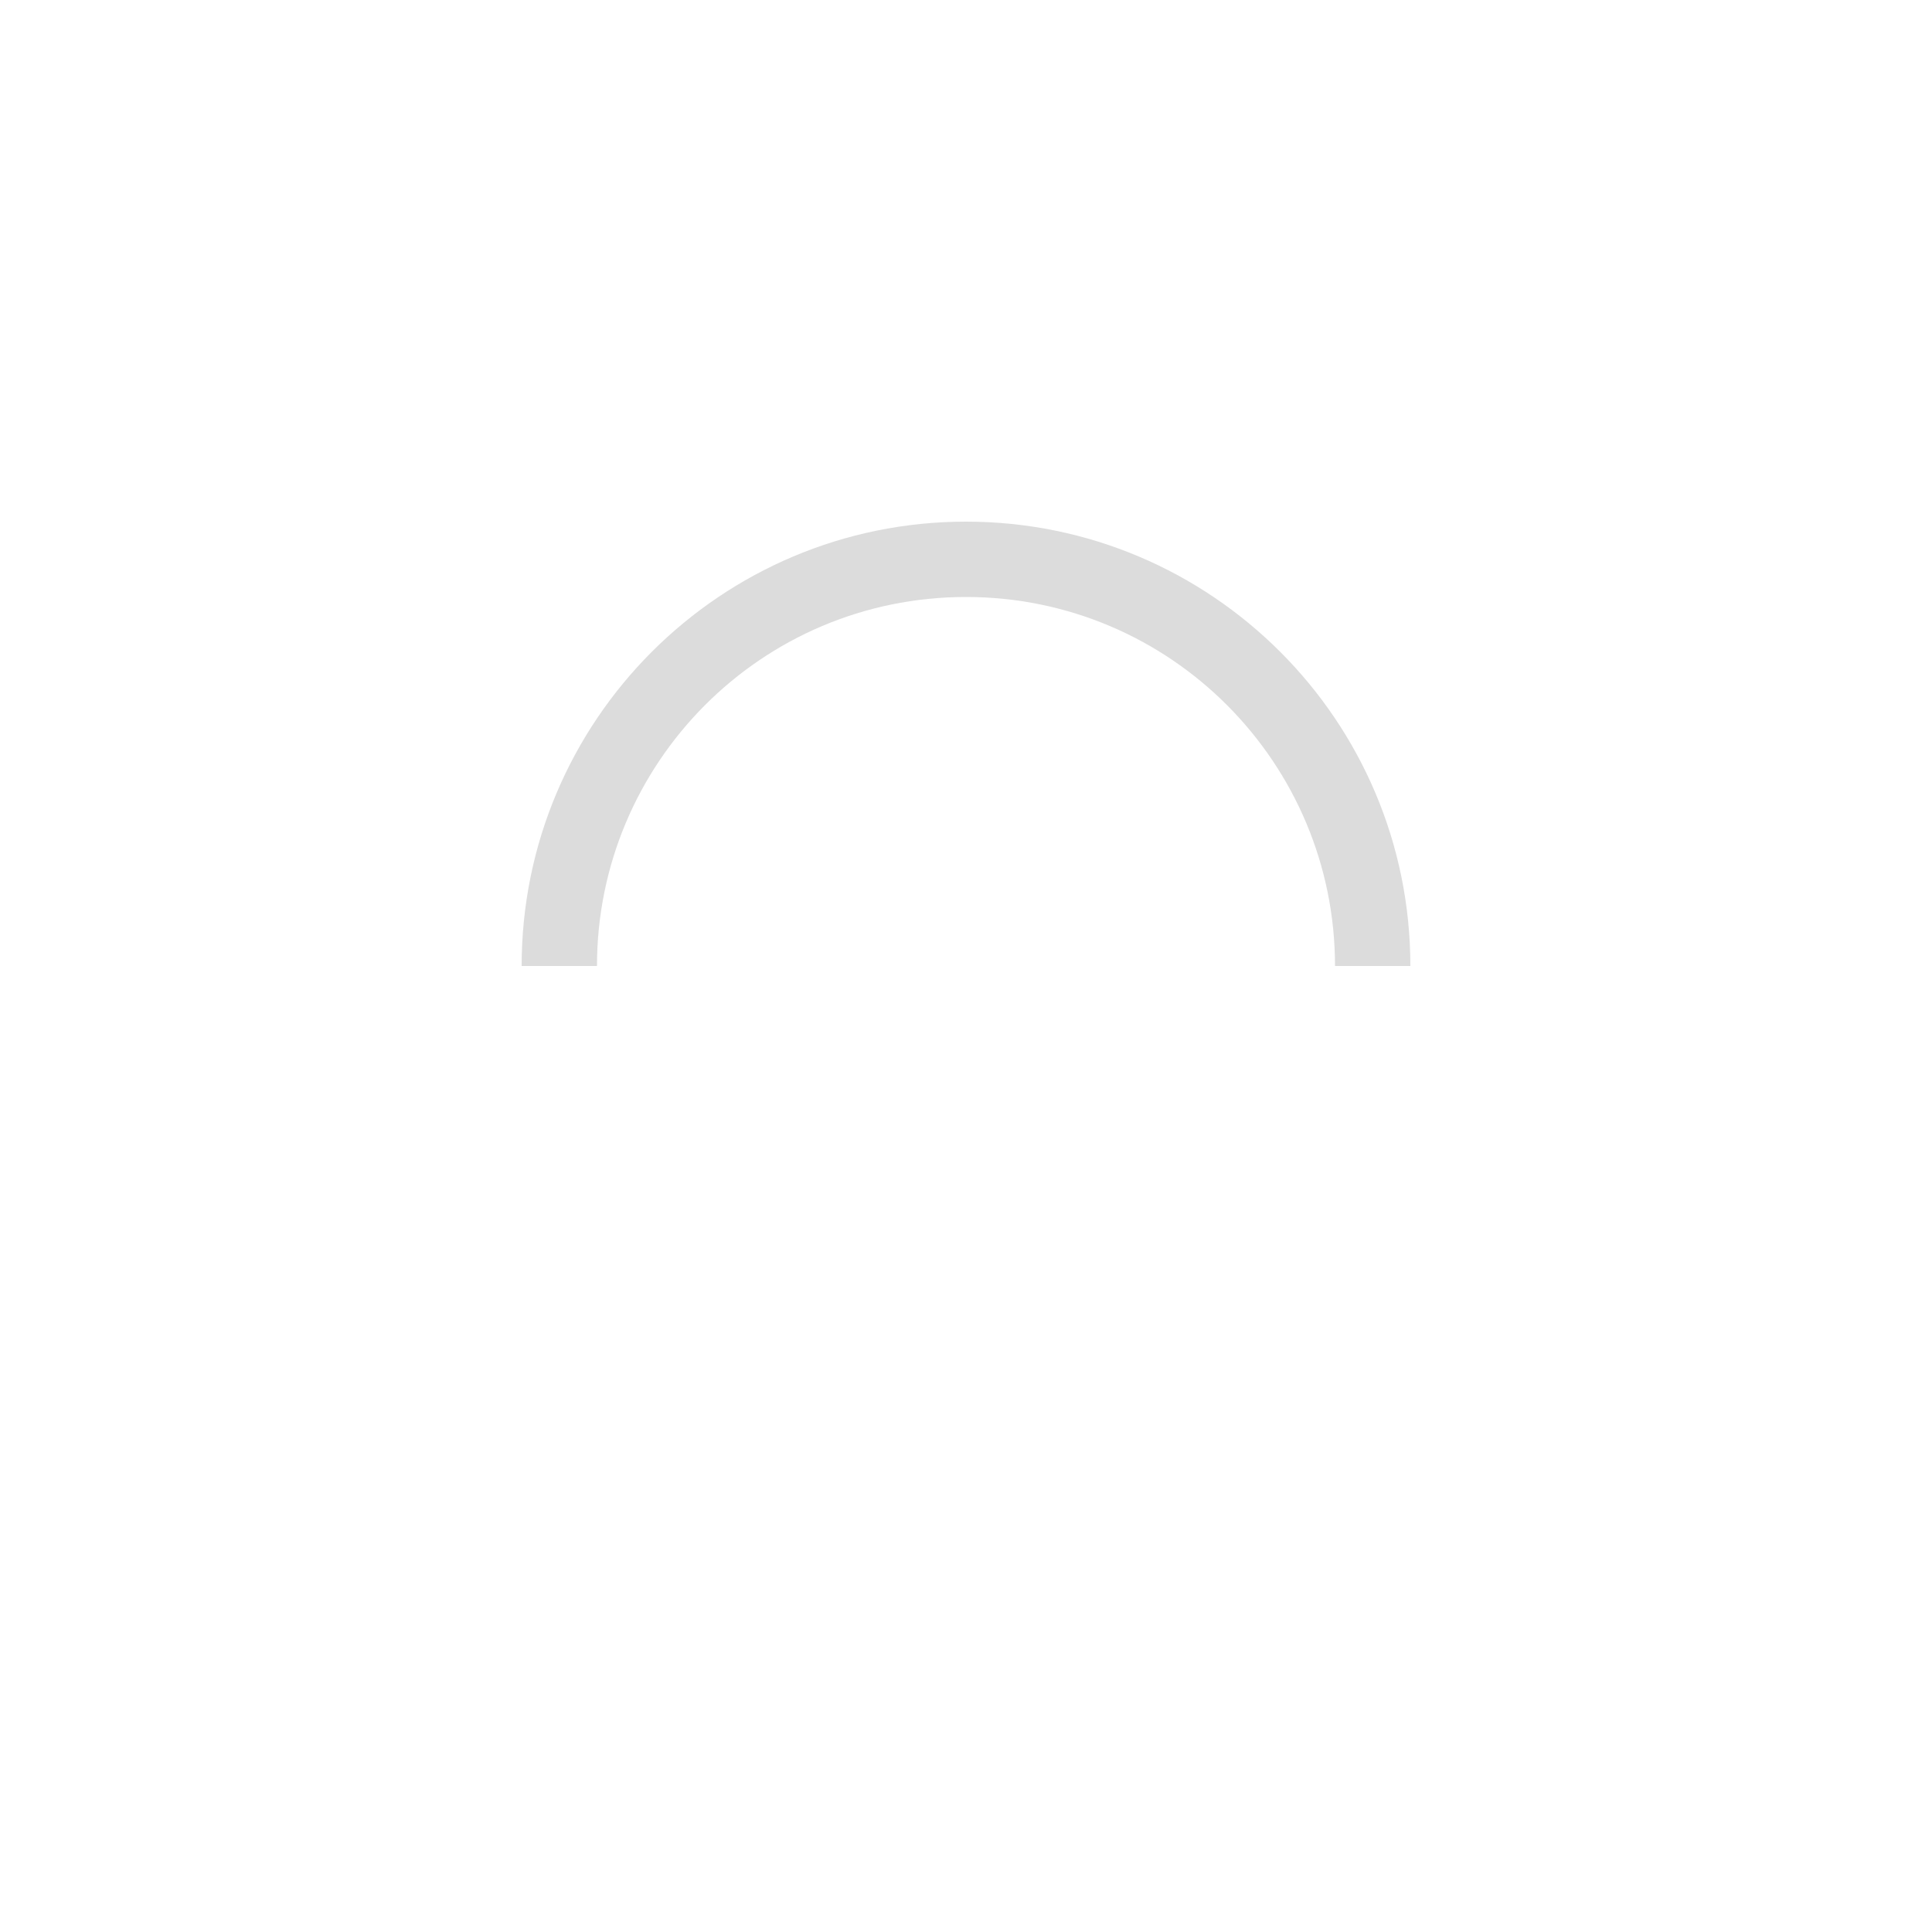
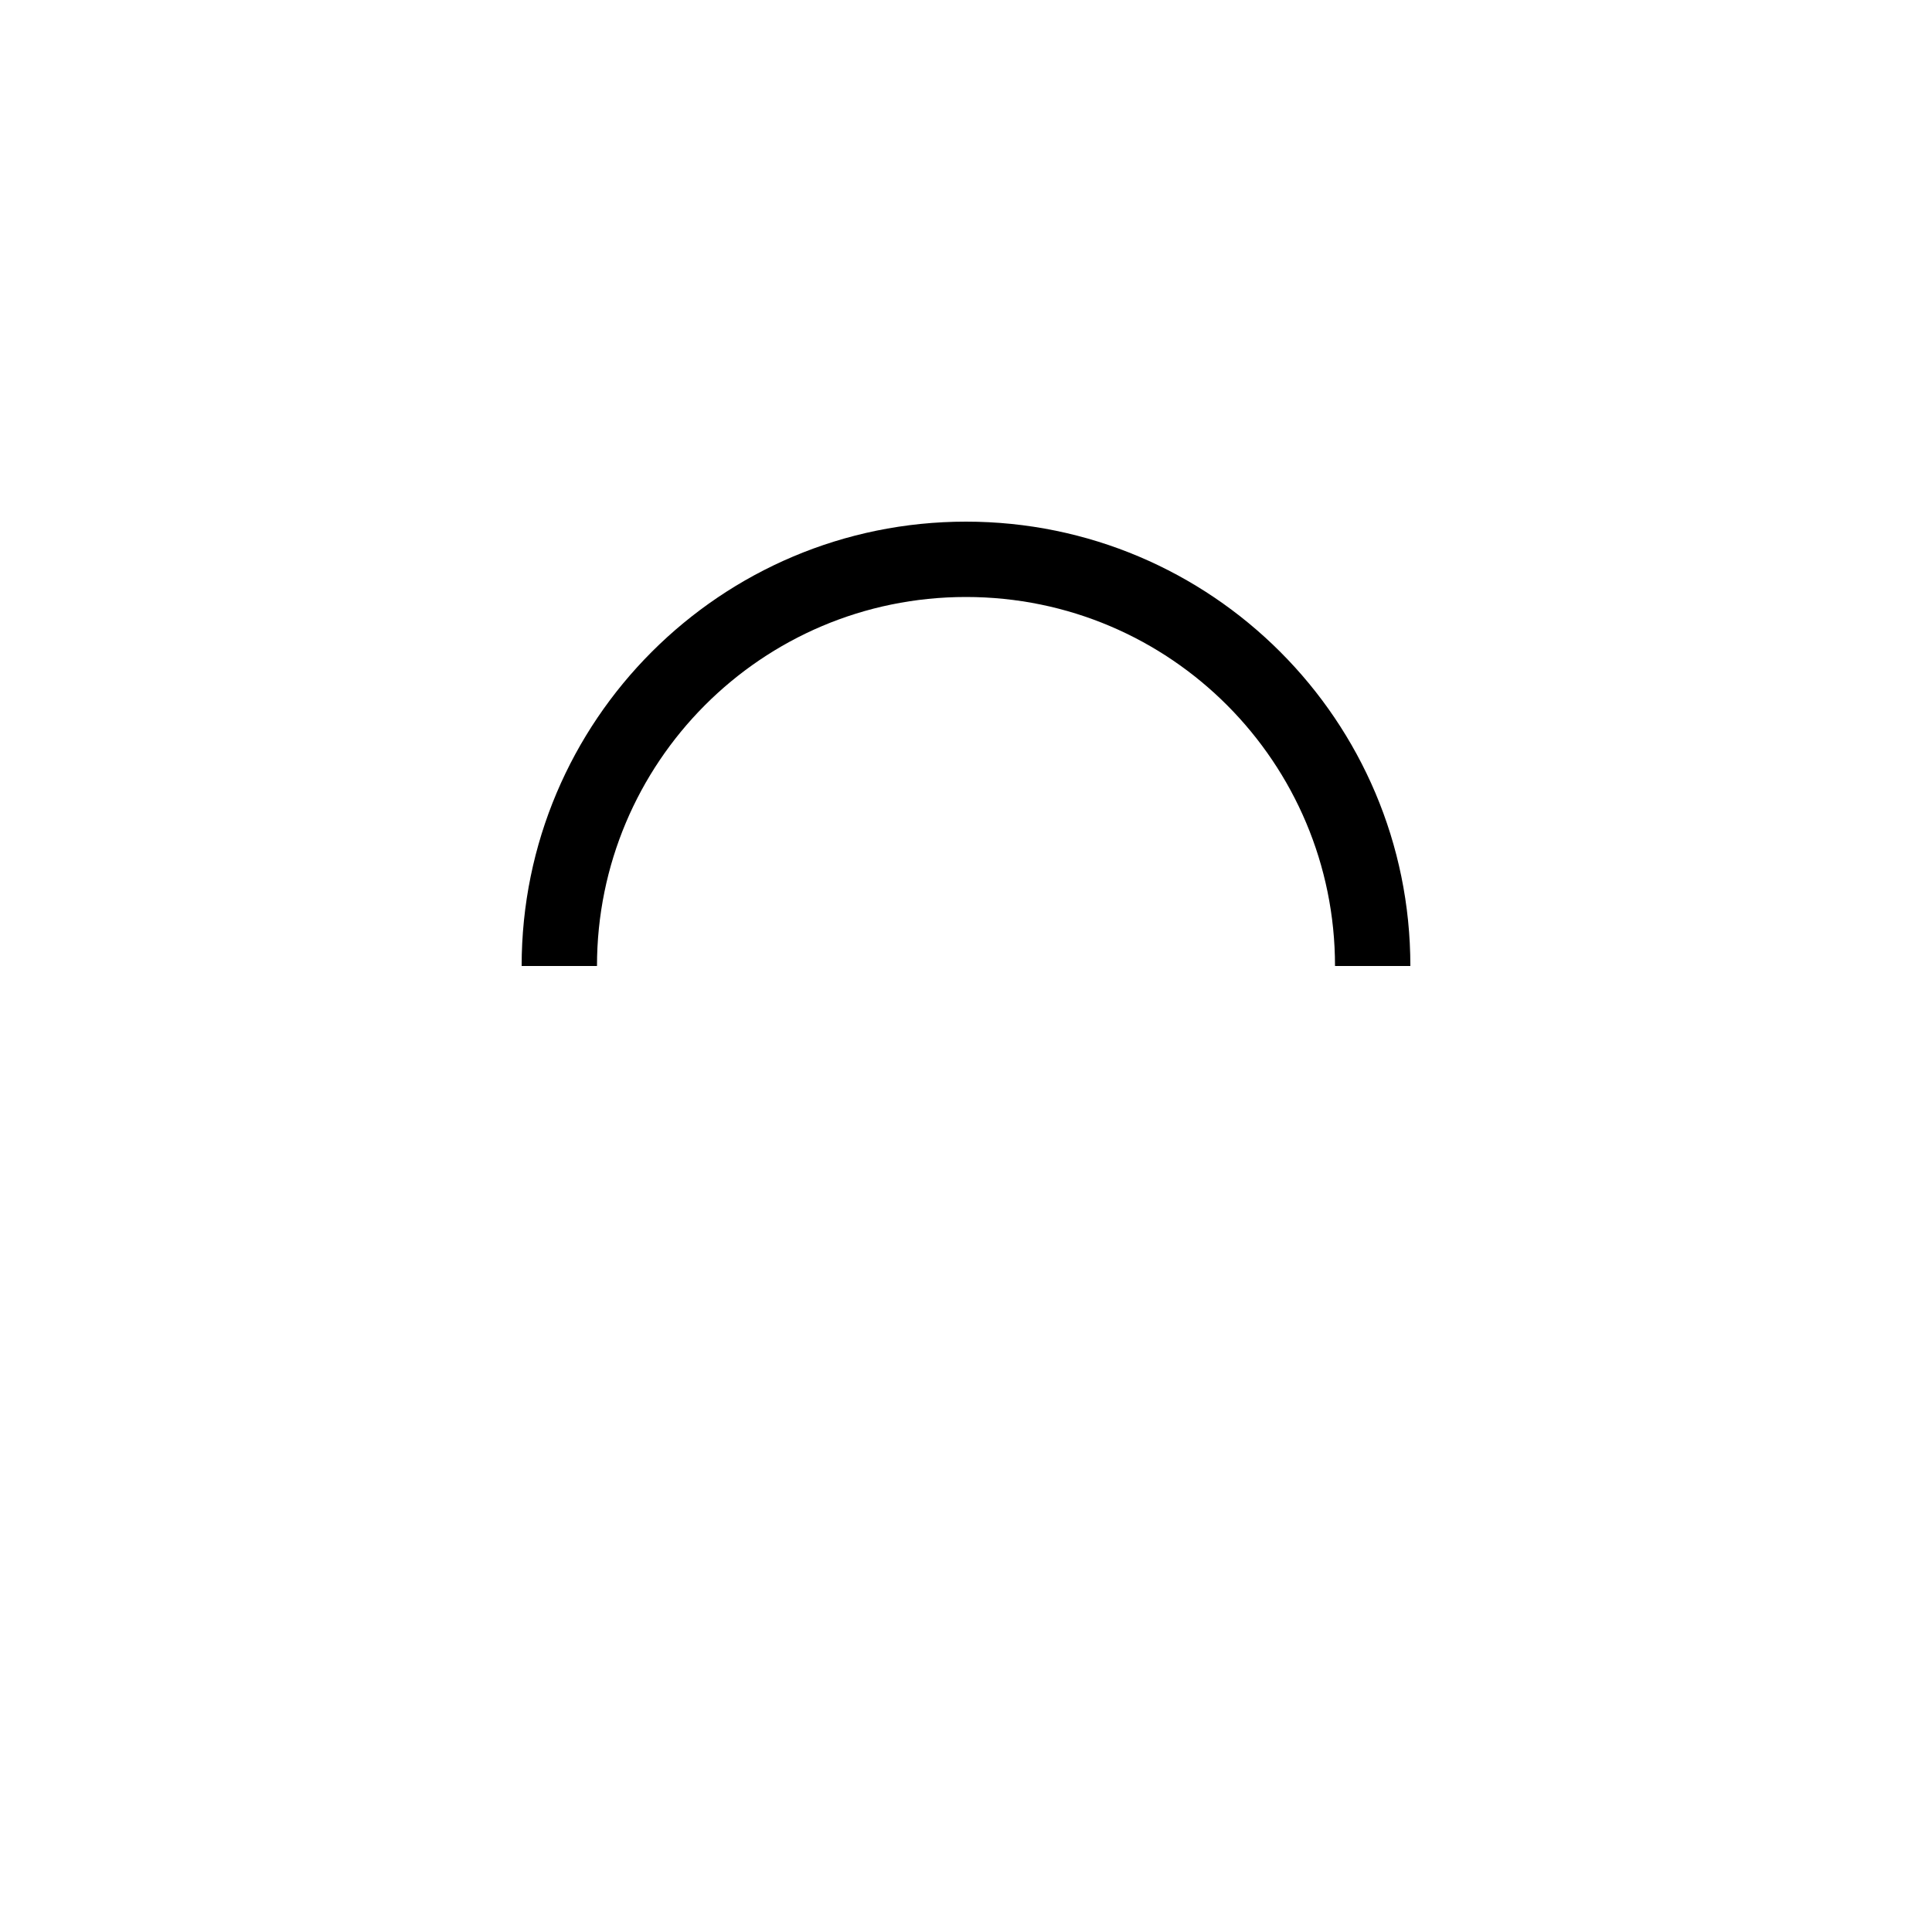
- <svg xmlns="http://www.w3.org/2000/svg" width="50" height="50" viewBox="0 0 100 100" id="L9" x="0px" y="0px" enable-background="new 0 0 0 0" xml:space="preserve">
-   <path fill="#DCDCDC" d="M73,50c0-12.7-10.3-23-23-23S27,37.3,27,50 M30.9,50c0-10.5,8.5-19.1,19.1-19.1S69.1,39.5,69.1,50">
+ <svg xmlns="http://www.w3.org/2000/svg" width="current" height="current" viewBox="0 0 100 100" id="L9" x="0px" y="0px" enable-background="new 0 0 0 0" xml:space="preserve">
+   <path fill="current" d="M73,50c0-12.7-10.3-23-23-23S27,37.3,27,50 M30.9,50c0-10.5,8.5-19.1,19.1-19.1S69.1,39.5,69.1,50">
    <animateTransform attributeName="transform" attributeType="XML" type="rotate" dur="1s" from="0 50 50" to="360 50 50" repeatCount="indefinite" />
  </path>
</svg>
